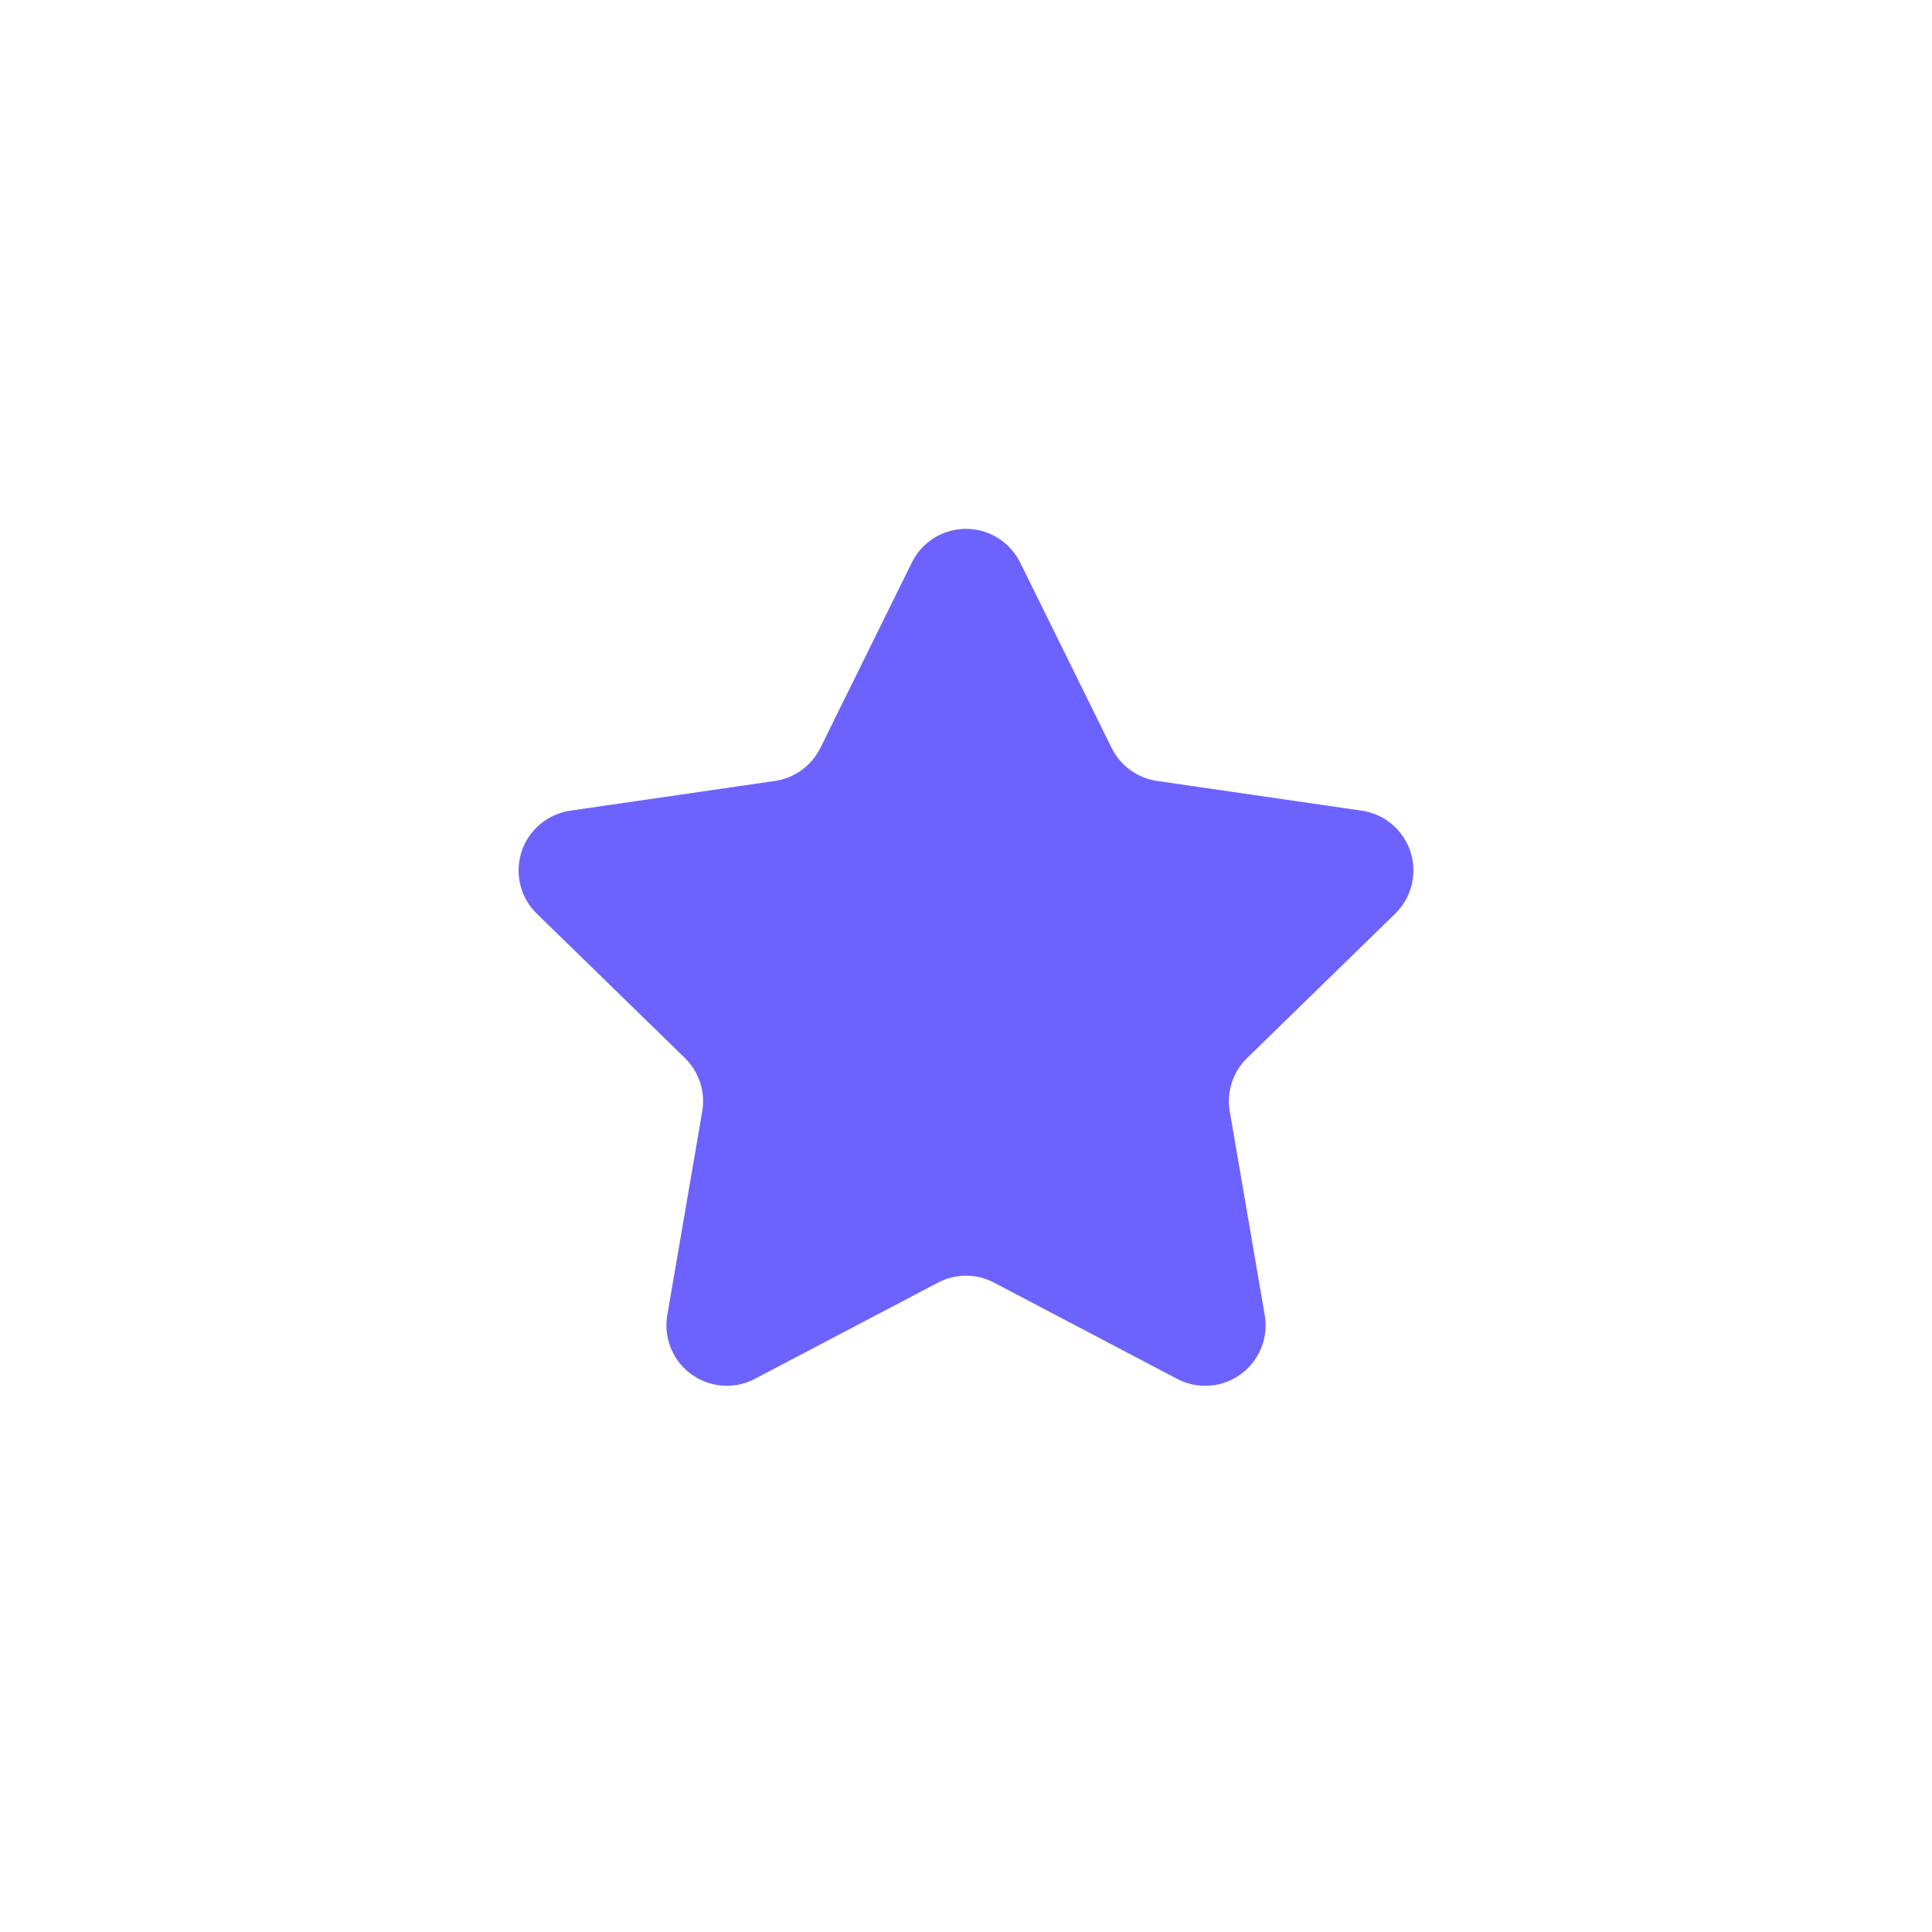
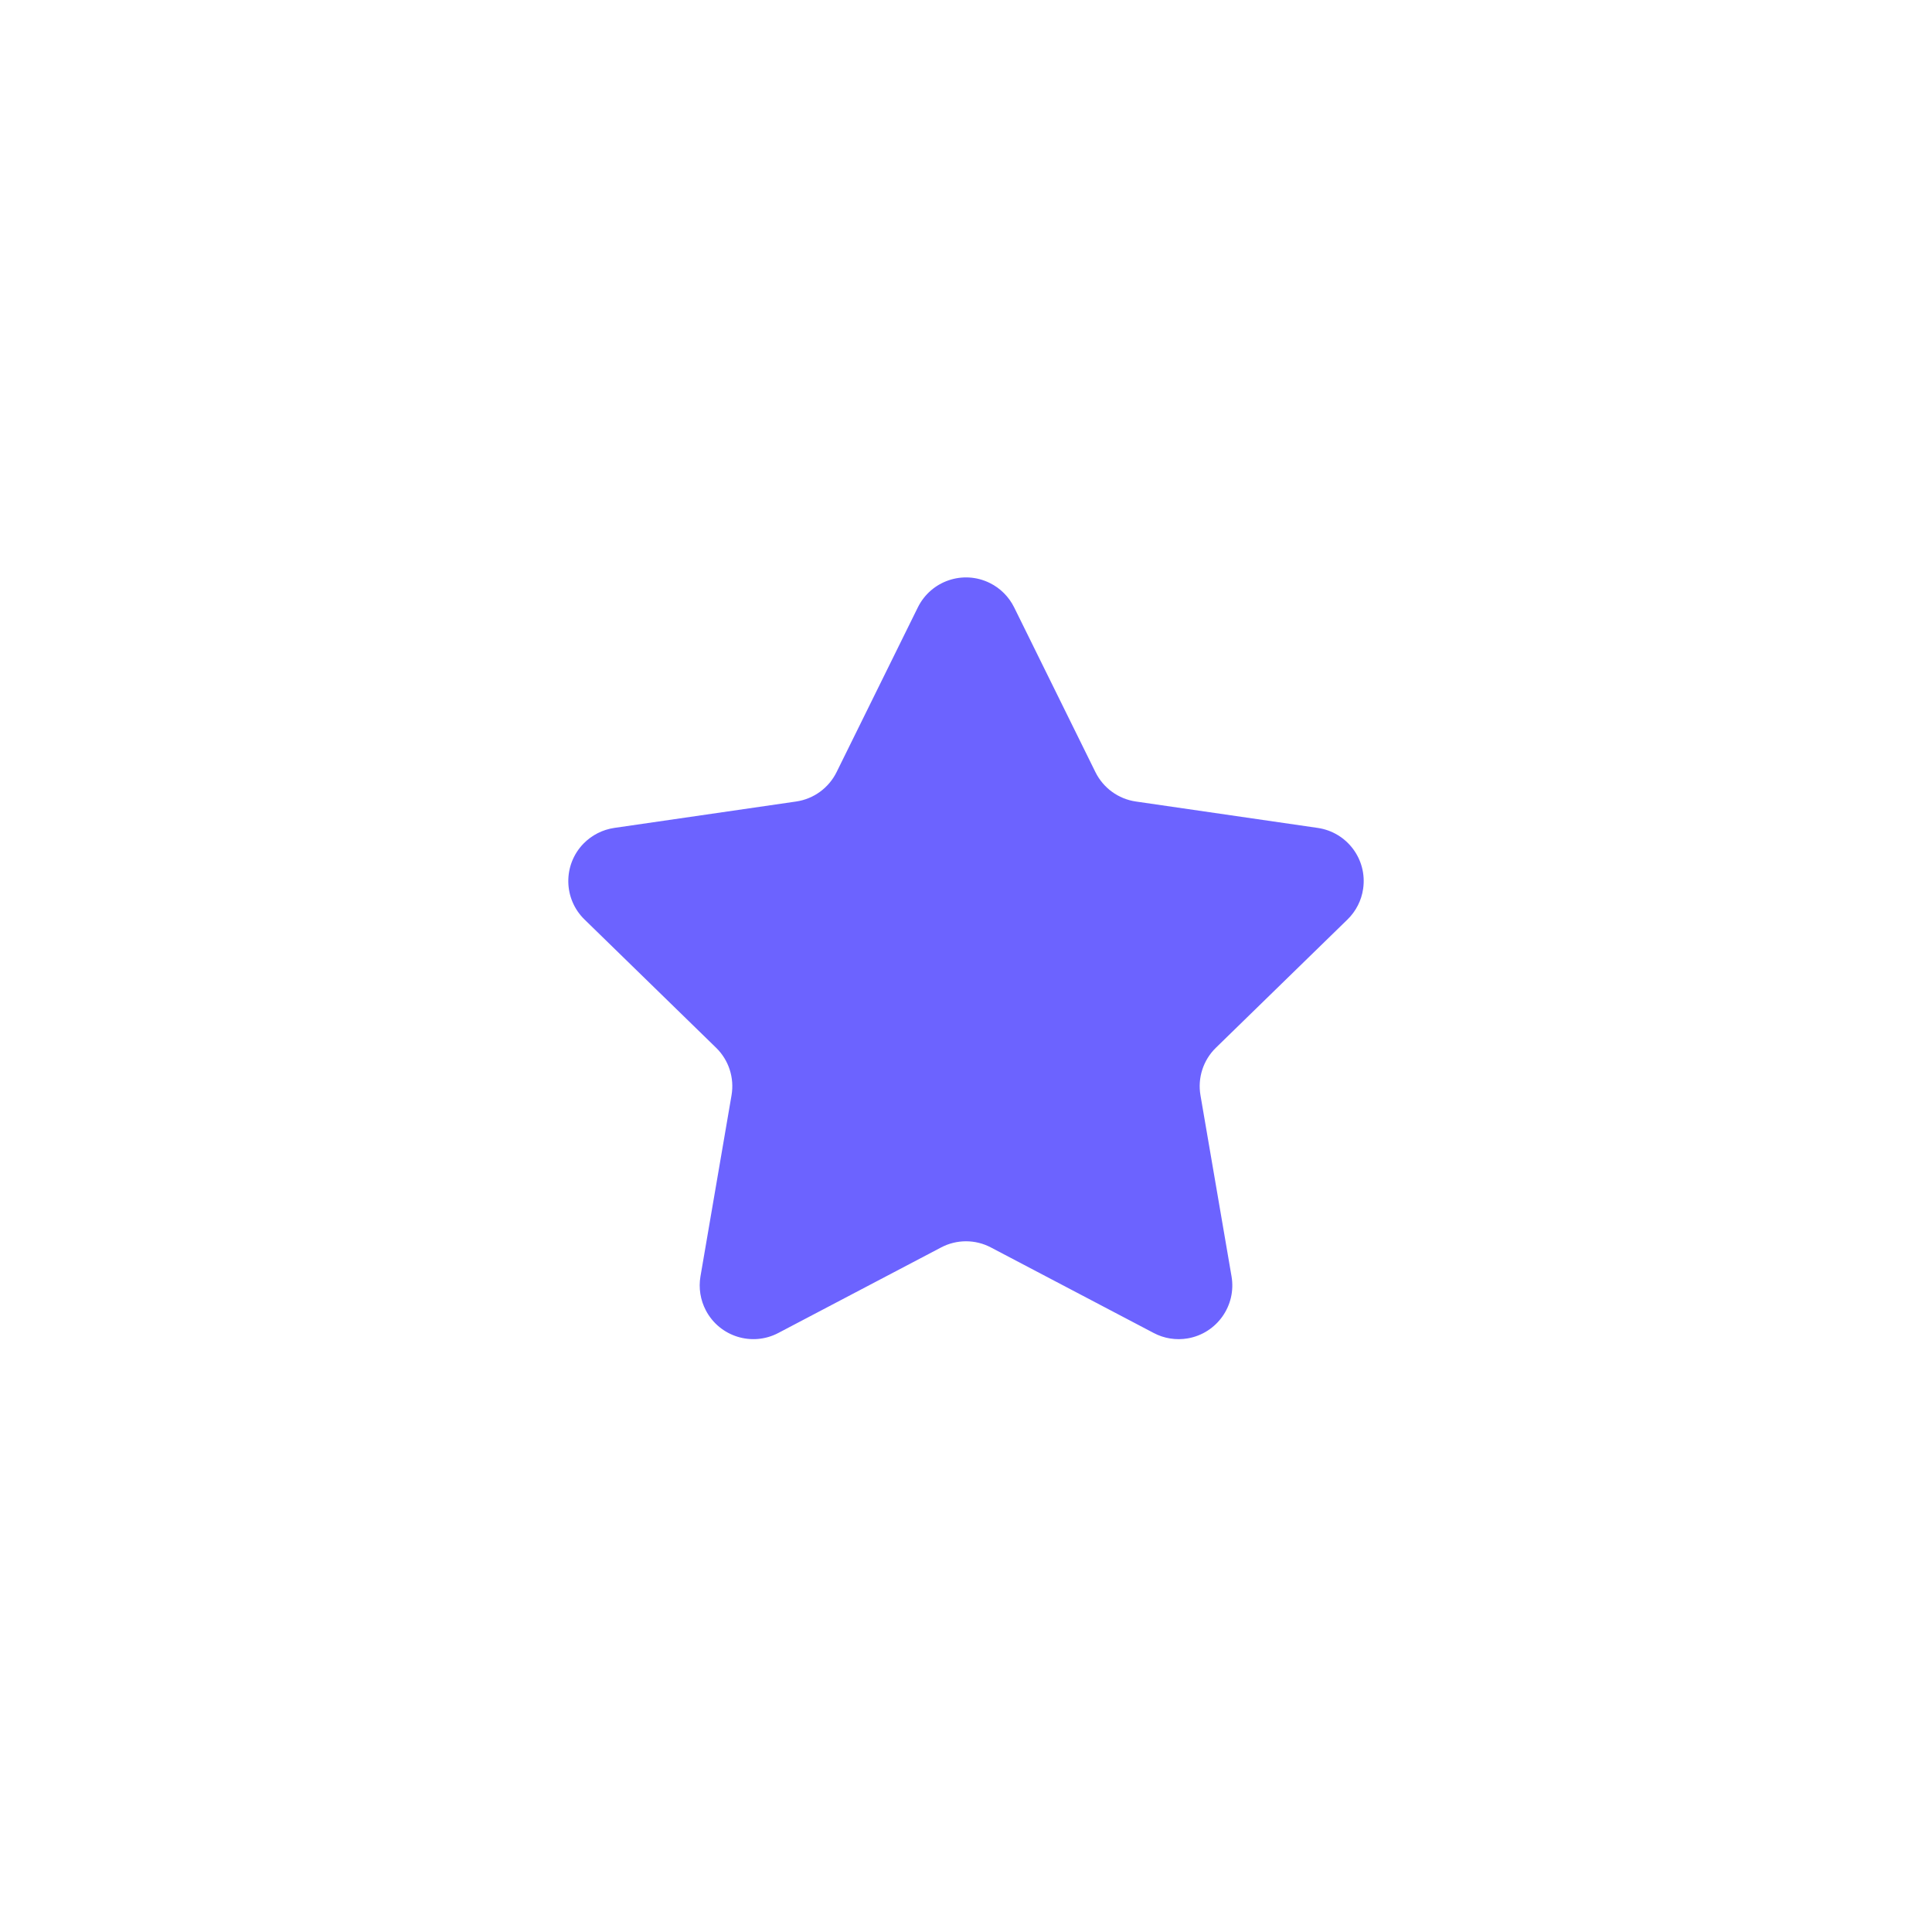
- <svg xmlns="http://www.w3.org/2000/svg" width="32px" height="32px" viewBox="0 0 32 32" version="1.1">
+ <svg xmlns="http://www.w3.org/2000/svg" width="36px" height="36px" viewBox="0 0 36 36" version="1.1">
  <g id="star-active" stroke="none" stroke-width="1" fill="none" fill-rule="evenodd">
-     <path d="M15.535,21.245 L12.503,22.838 C12.015,23.095 11.41,22.907 11.153,22.418 C11.051,22.224 11.015,22.001 11.052,21.784 L11.631,18.409 C11.687,18.084 11.579,17.753 11.344,17.524 L8.891,15.133 C8.496,14.748 8.488,14.115 8.873,13.719 C9.027,13.562 9.228,13.459 9.446,13.427 L12.835,12.935 C13.16,12.888 13.442,12.683 13.588,12.388 L15.103,9.317 C15.348,8.822 15.947,8.618 16.443,8.863 C16.64,8.96 16.799,9.12 16.897,9.317 L18.412,12.388 C18.558,12.683 18.84,12.888 19.165,12.935 L22.554,13.427 C23.101,13.507 23.48,14.014 23.4,14.561 C23.369,14.779 23.266,14.98 23.109,15.133 L20.656,17.524 C20.421,17.753 20.313,18.084 20.369,18.409 L20.948,21.784 C21.041,22.328 20.675,22.845 20.131,22.939 C19.914,22.976 19.691,22.941 19.497,22.838 L16.465,21.245 C16.174,21.091 15.826,21.091 15.535,21.245 Z" id="Star" fill="#6C63FF" />
+     <path d="M17.535,23.245 L14.503,24.838 C14.015,25.095 13.41,24.907 13.153,24.418 C13.051,24.224 13.015,24.001 13.052,23.784 L13.631,20.409 C13.687,20.084 13.579,19.753 13.344,19.524 L10.891,17.133 C10.496,16.748 10.488,16.115 10.873,15.719 C11.027,15.562 11.228,15.459 11.446,15.427 L14.835,14.935 C15.16,14.888 15.442,14.683 15.588,14.388 L17.103,11.317 C17.348,10.822 17.947,10.618 18.443,10.863 C18.64,10.96 18.799,11.12 18.897,11.317 L20.412,14.388 C20.558,14.683 20.84,14.888 21.165,14.935 L24.554,15.427 C25.101,15.507 25.48,16.014 25.4,16.561 C25.369,16.779 25.266,16.98 25.109,17.133 L22.656,19.524 C22.421,19.753 22.313,20.084 22.369,20.409 L22.948,23.784 C23.041,24.328 22.675,24.845 22.131,24.939 C21.914,24.976 21.691,24.941 21.497,24.838 L18.465,23.245 C18.174,23.091 17.826,23.091 17.535,23.245 Z" id="Star" fill="#6C63FF" />
  </g>
</svg>
